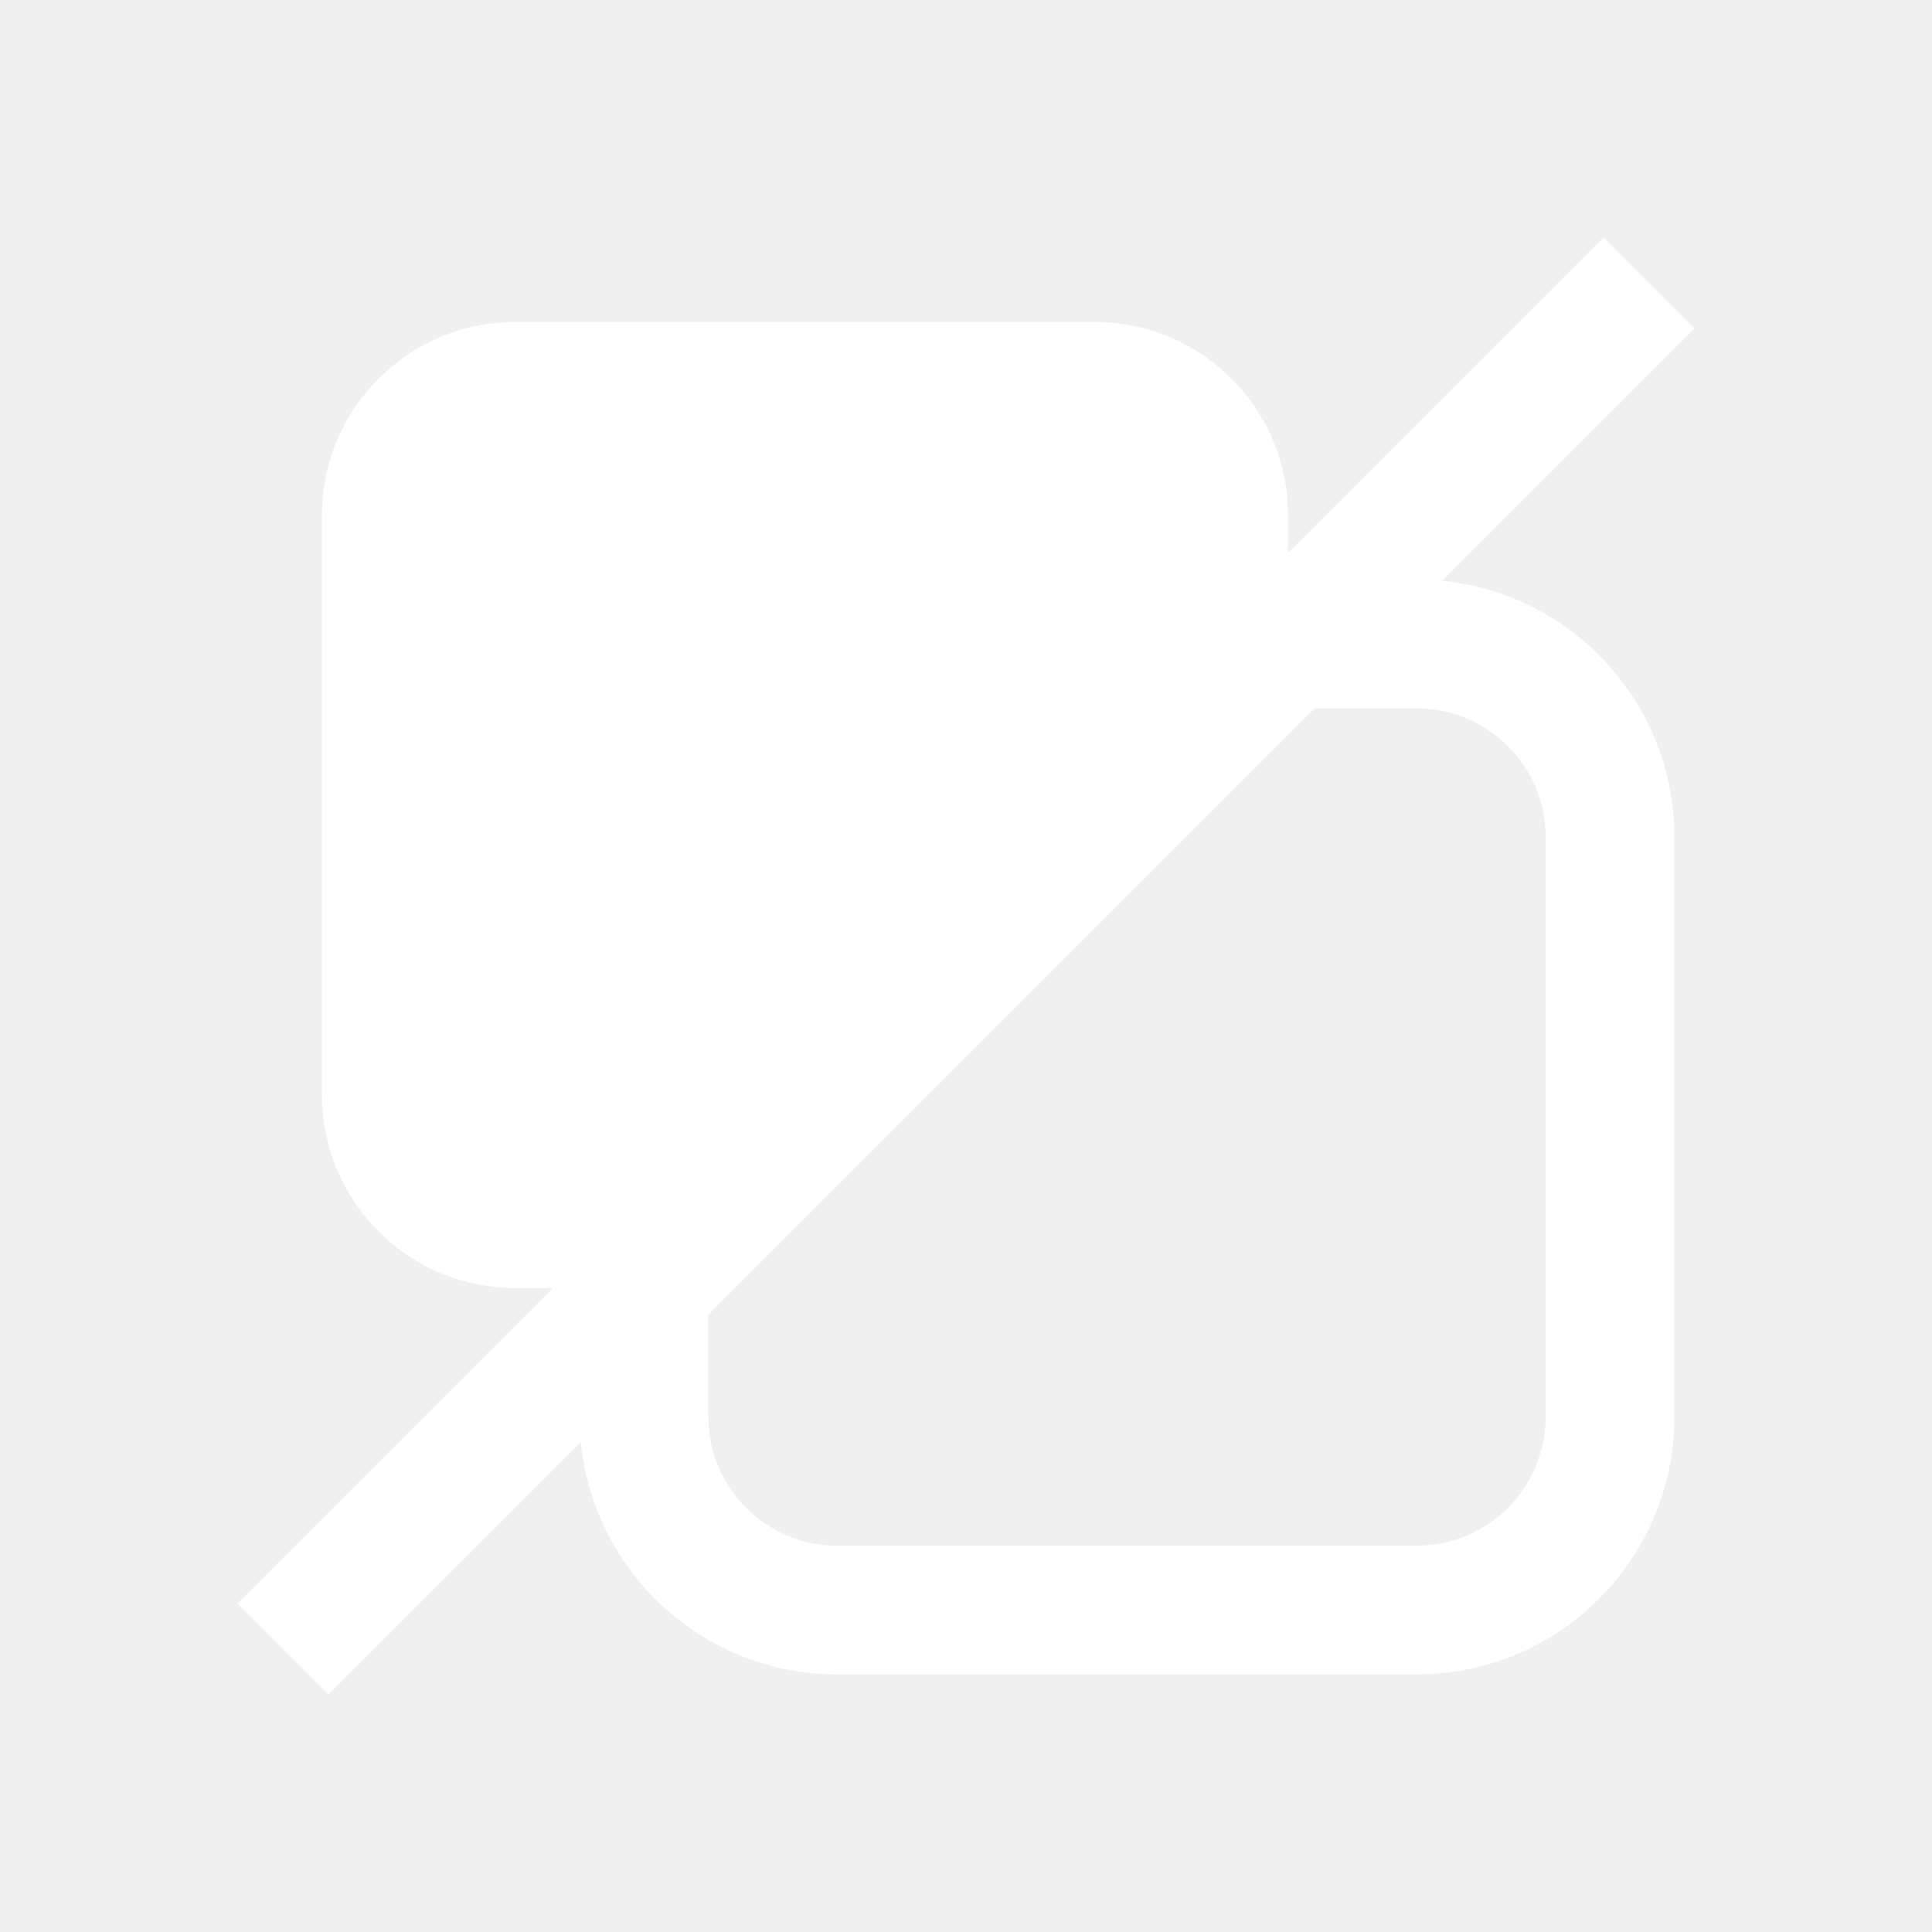
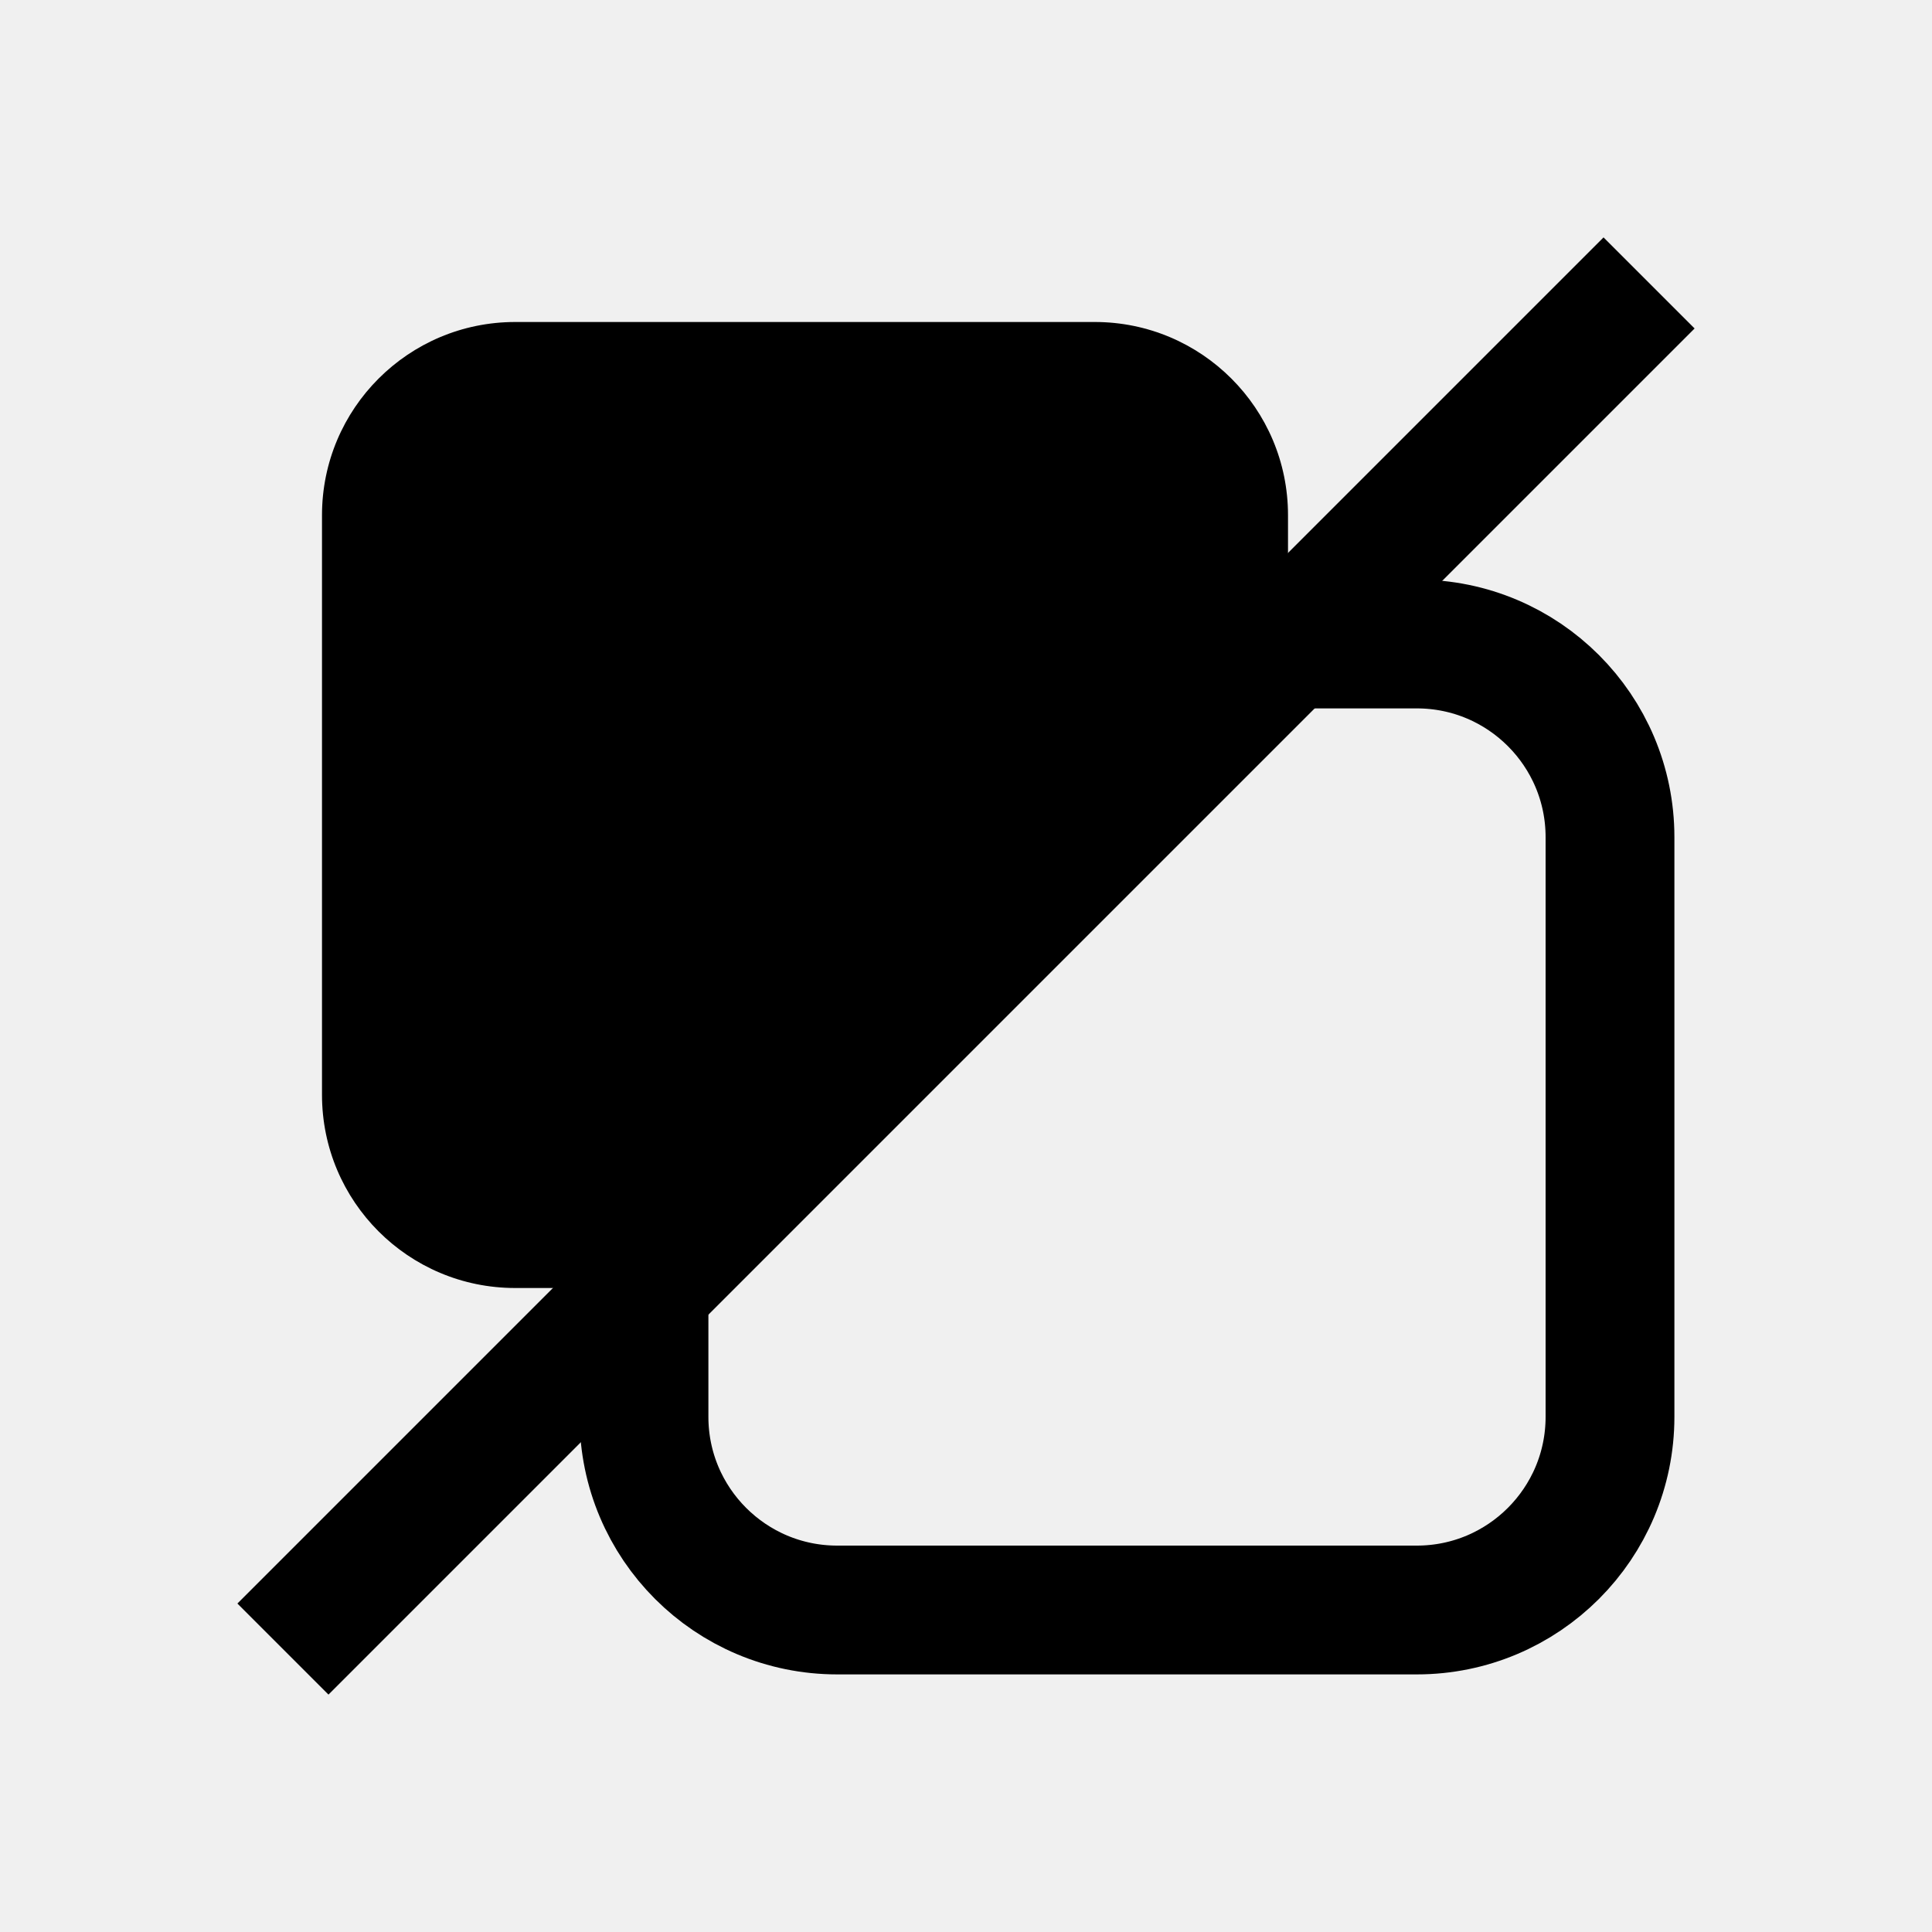
<svg xmlns="http://www.w3.org/2000/svg" viewBox="0 0 120 120" width="100%" height="100%">
  <defs>
    <clipPath id="cut-top-left">
      <polygon points="-20,-20 140,-20 -20,140" />
    </clipPath>
    <clipPath id="cut-bottom-right">
      <polygon points="140,140 -20,140 140,-20" />
    </clipPath>
  </defs>
-   <rect x="20" y="20" width="60" height="60" rx="12" fill="#FFFFFF" clip-path="url(#cut-top-left)" />
-   <rect x="40" y="40" width="60" height="60" rx="12" fill="none" stroke="#FFFFFF" stroke-width="8" clip-path="url(#cut-bottom-right)" />
+   <rect x="20" y="20" width="60" height="60" rx="12" fill="currentColor" clip-path="url(#cut-top-left)" />
+   <rect x="40" y="40" width="60" height="60" rx="12" fill="none" stroke="currentColor" stroke-width="8" clip-path="url(#cut-bottom-right)" />
  <g transform="rotate(-45 60 60)">
-     <rect x="0" y="56" width="120" height="8" fill="#FFFFFF" />
+     <rect x="0" y="56" width="120" height="8" fill="currentColor" />
  </g>
</svg>
